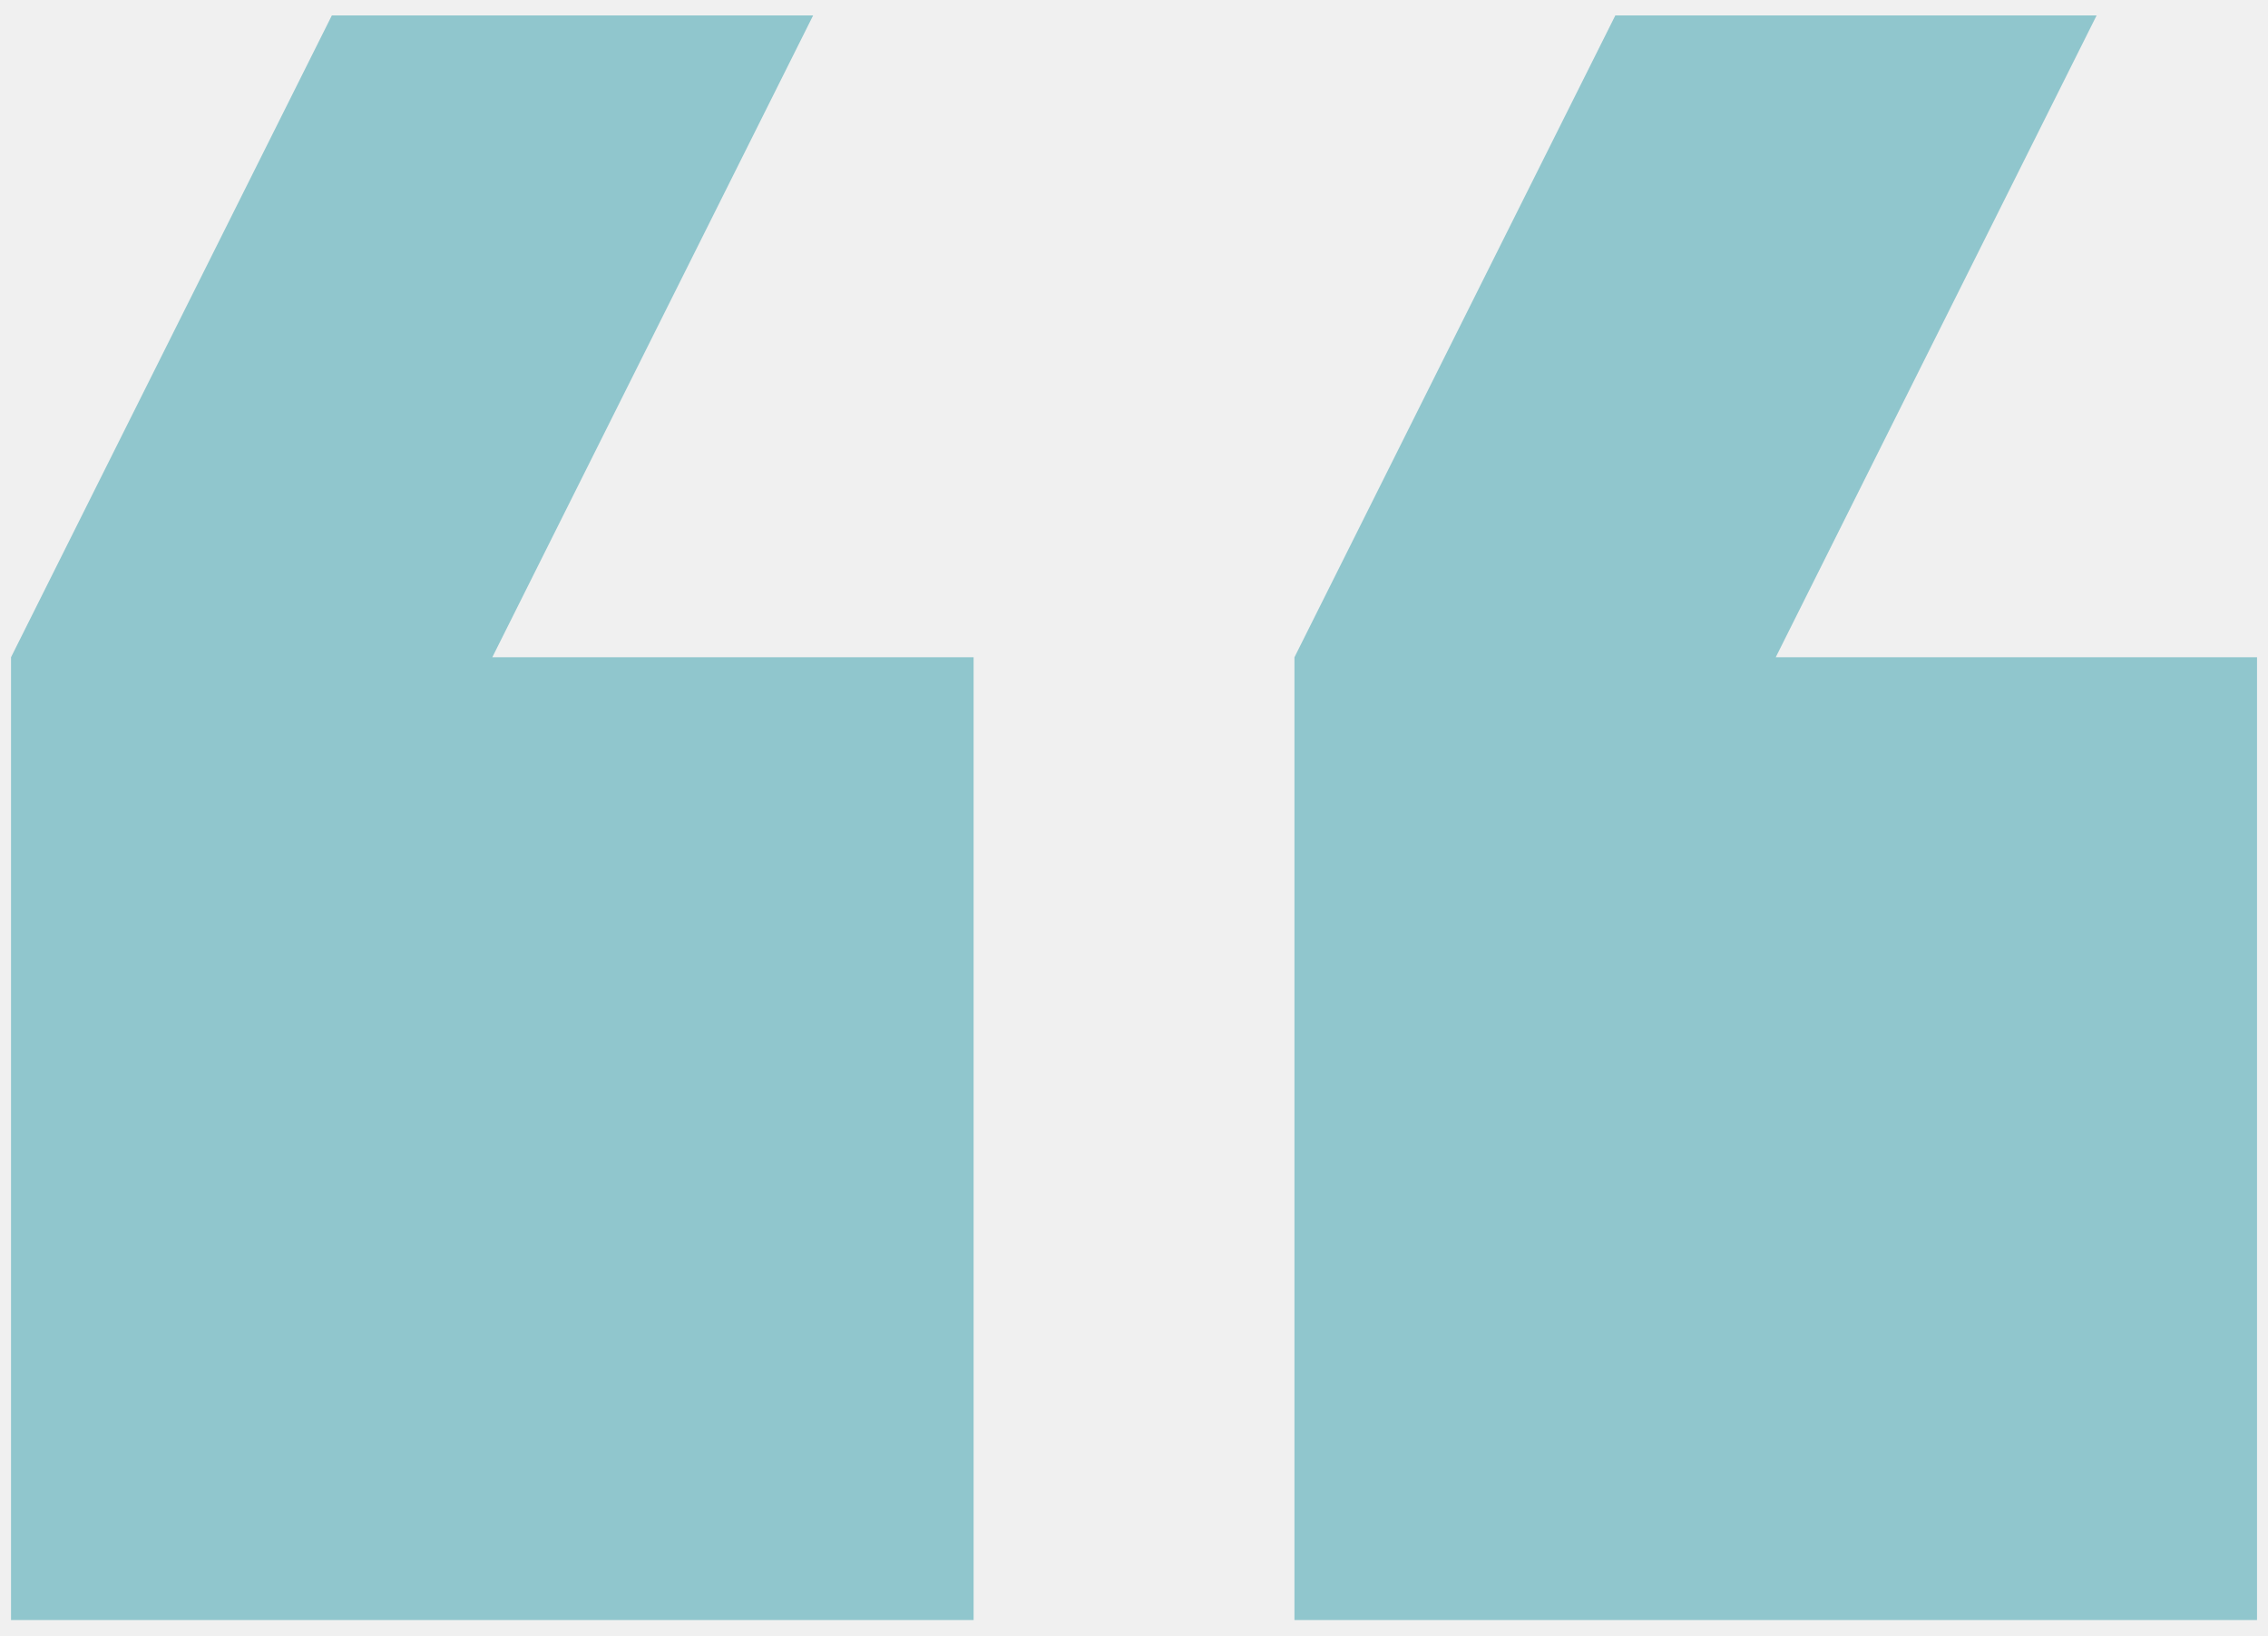
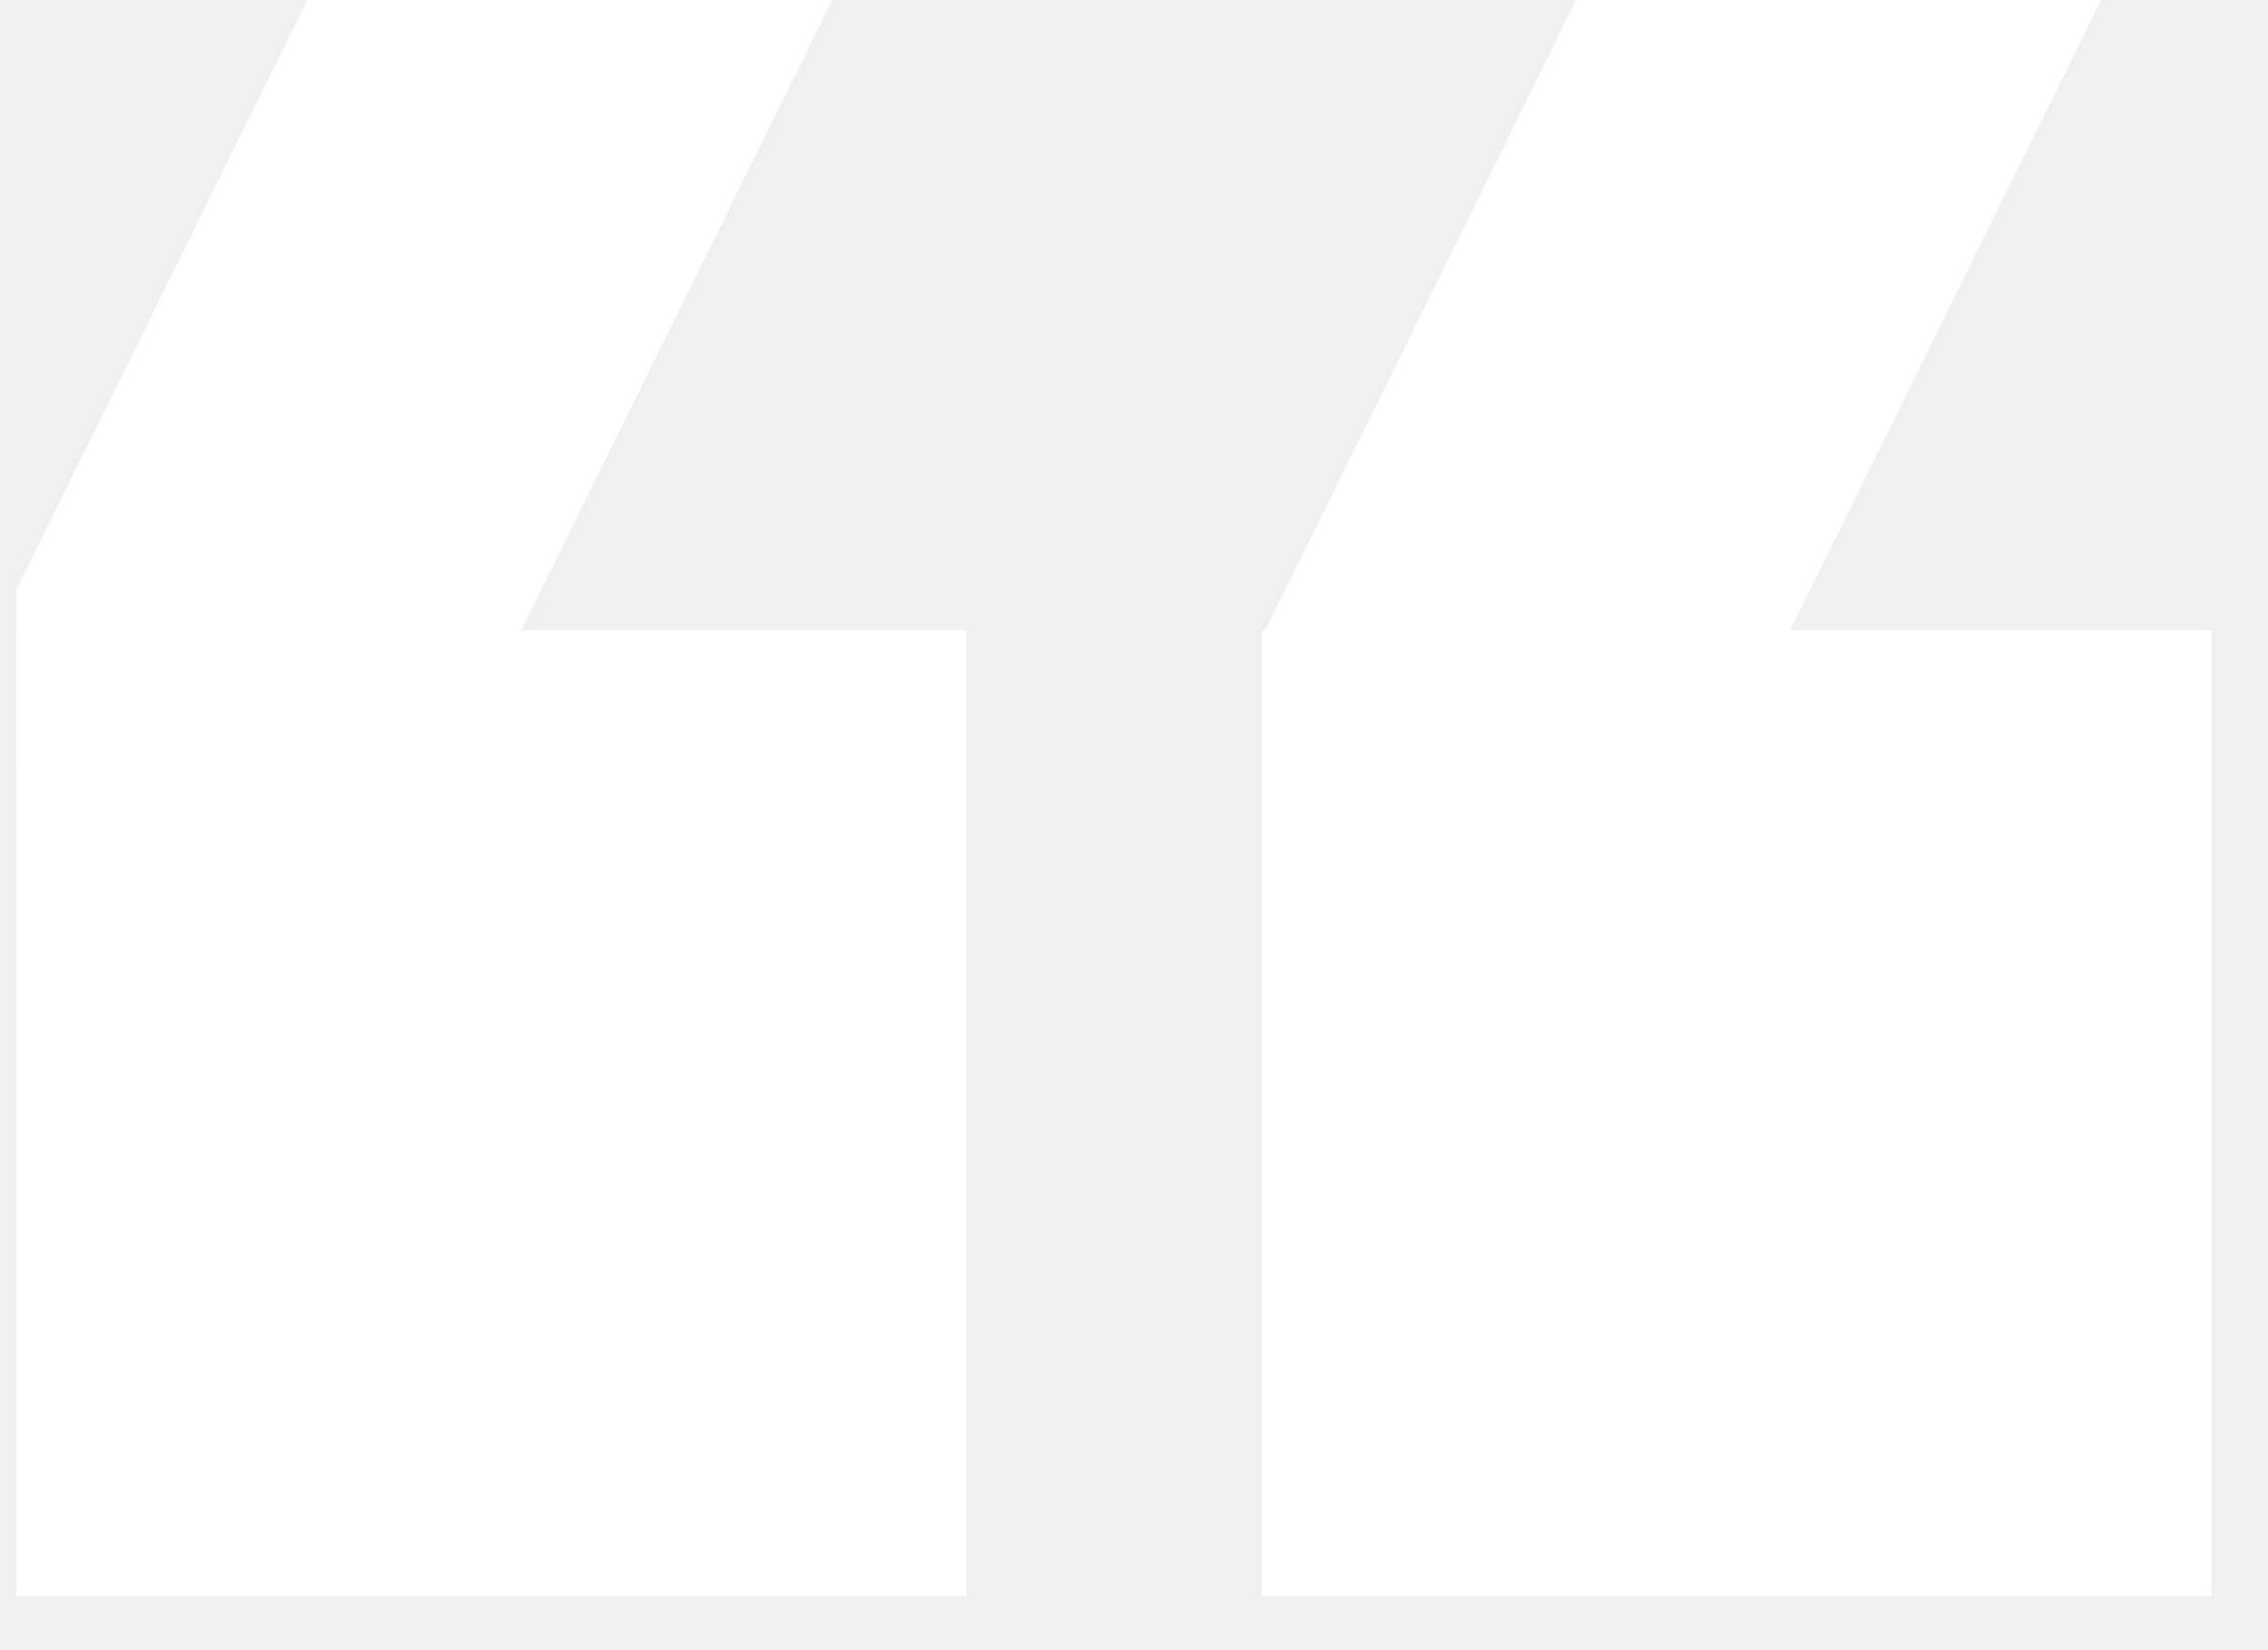
- <svg xmlns="http://www.w3.org/2000/svg" width="43" height="31" viewBox="0 0 43 31" fill="none">
-   <path d="M15.417 0.292L9.334 12.459H18.459V30.709H0.209V12.459L6.292 0.292H15.417ZM39.751 0.292L33.667 12.459H42.792V30.709H24.542V12.459L30.626 0.292H39.751Z" fill="#90C6CD" />
+ <svg xmlns="http://www.w3.org/2000/svg" width="55" zoomAndPan="magnify" viewBox="0 0 41.25 30" height="40" preserveAspectRatio="xMidYMid meet" version="1.0">
+   <defs>
+     <clipPath id="00f155e0f8">
+       <path d="M 0.301 11.469 L 17.578 11.469 L 17.578 29.031 L 0.301 29.031 Z M 0.301 11.469 " clip-rule="nonzero" />
+     </clipPath>
+     <clipPath id="a0fe976ec5">
+       <path d="M 22.949 11.469 L 40.223 11.469 L 40.223 29.031 L 22.949 29.031 Z M 22.949 11.469 " clip-rule="nonzero" />
+     </clipPath>
+     <clipPath id="d88bcb742f">
+       <path d="M 0.301 0 L 19 0 L 19 18 L 0.301 18 Z M 0.301 0 " clip-rule="nonzero" />
+     </clipPath>
+     <clipPath id="9692e4db3e">
+       <path d="M 10.891 -10.746 L 18.57 -6.961 L 6.652 17.195 L -1.023 13.406 Z M 10.891 -10.746 " clip-rule="nonzero" />
+     </clipPath>
+     <clipPath id="f2c586f621">
+       <path d="M 22 0 L 40.223 0 L 40.223 16 L 22 16 Z M 22 0 " clip-rule="nonzero" />
+     </clipPath>
+     <clipPath id="4bf1e19354">
+       <path d="M 34.859 -12.555 L 42.539 -8.766 L 30.621 15.391 L 22.945 11.602 Z M 34.859 -12.555 " clip-rule="nonzero" />
+     </clipPath>
+   </defs>
+   <g clip-path="url(#00f155e0f8)">
+     <path fill="#ffffff" d="M 0.301 11.469 L 17.578 11.469 L 17.578 30.633 L 0.301 30.633 Z M 0.301 11.469 " fill-opacity="1" fill-rule="nonzero" />
+   </g>
+   <g clip-path="url(#a0fe976ec5)">
+     <path fill="#ffffff" d="M 22.949 11.469 L 40.223 11.469 L 40.223 30.633 L 22.949 30.633 Z M 22.949 11.469 " fill-opacity="1" fill-rule="nonzero" />
+   </g>
+   <g clip-path="url(#d88bcb742f)">
+     <g clip-path="url(#9692e4db3e)">
+       <path fill="#ffffff" d="M 10.891 -10.746 L 18.57 -6.961 L 6.66 17.184 L -1.02 13.395 Z M 10.891 -10.746 " fill-opacity="1" fill-rule="nonzero" />
+     </g>
+   </g>
+   <g clip-path="url(#f2c586f621)">
+     <g clip-path="url(#4bf1e19354)">
+       <path fill="#ffffff" d="M 34.859 -12.555 L 42.539 -8.766 L 30.629 15.375 L 22.949 11.59 Z M 34.859 -12.555 " fill-opacity="1" fill-rule="nonzero" />
+     </g>
+   </g>
</svg>
